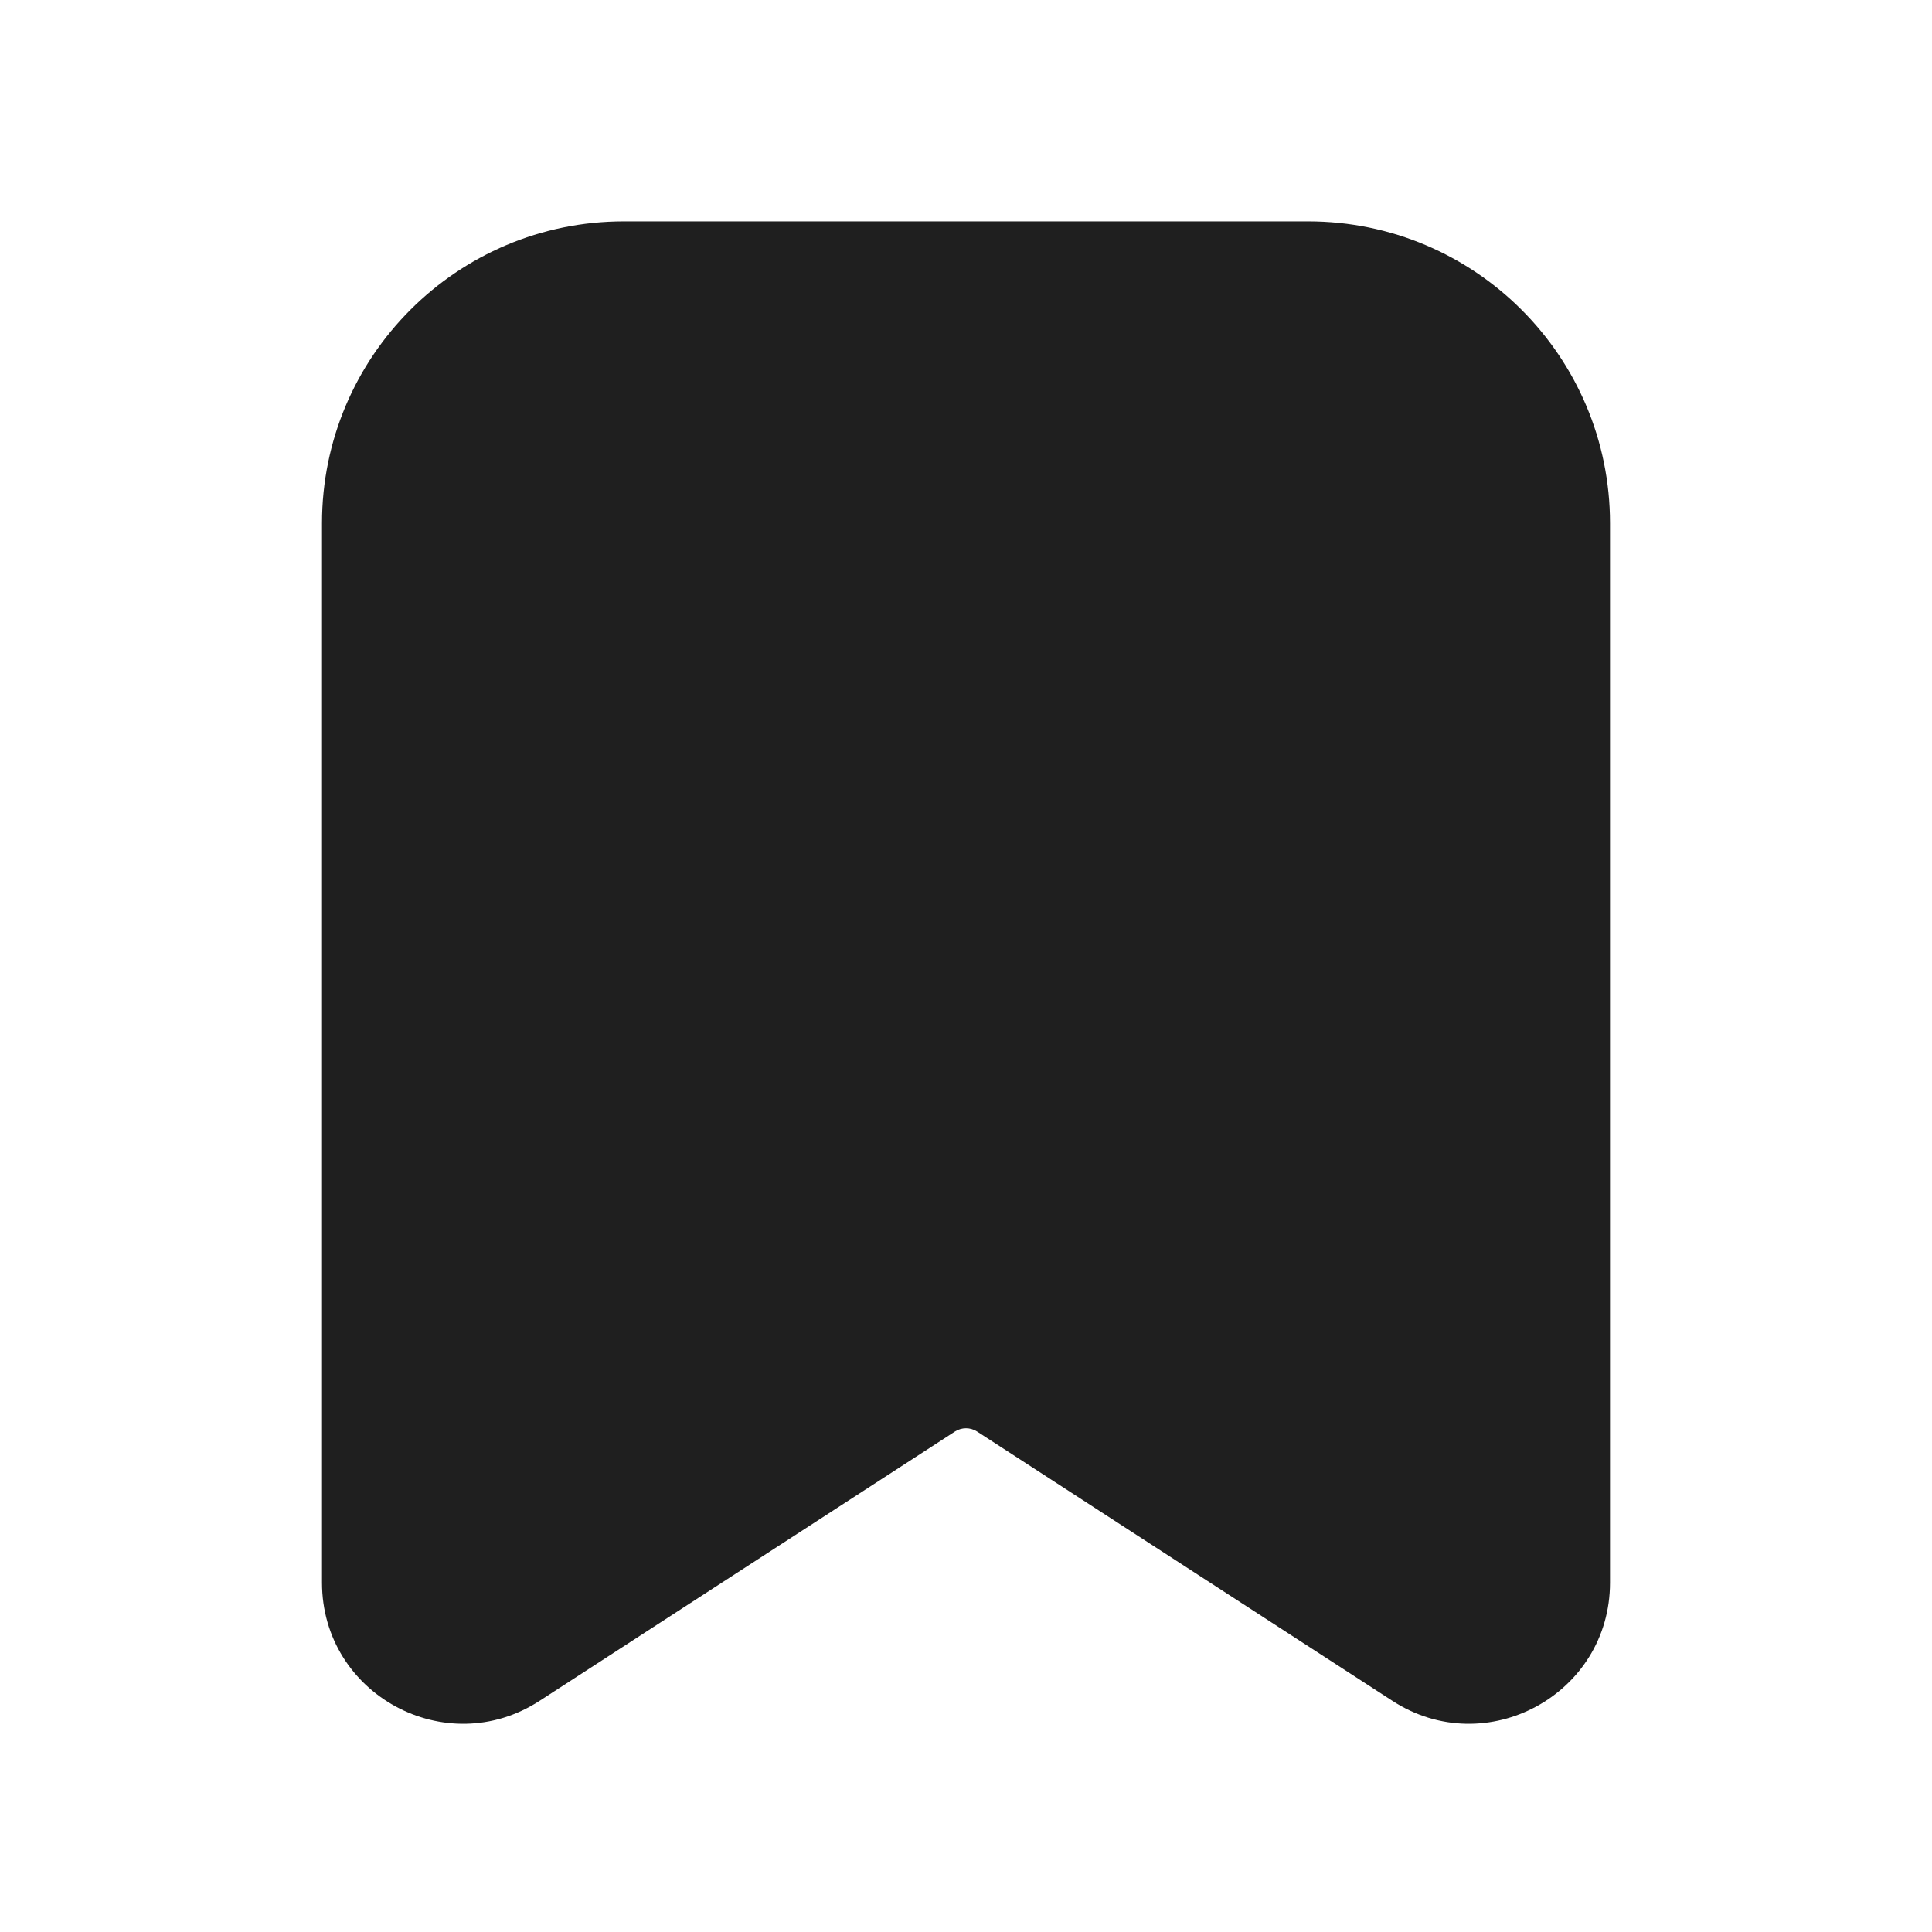
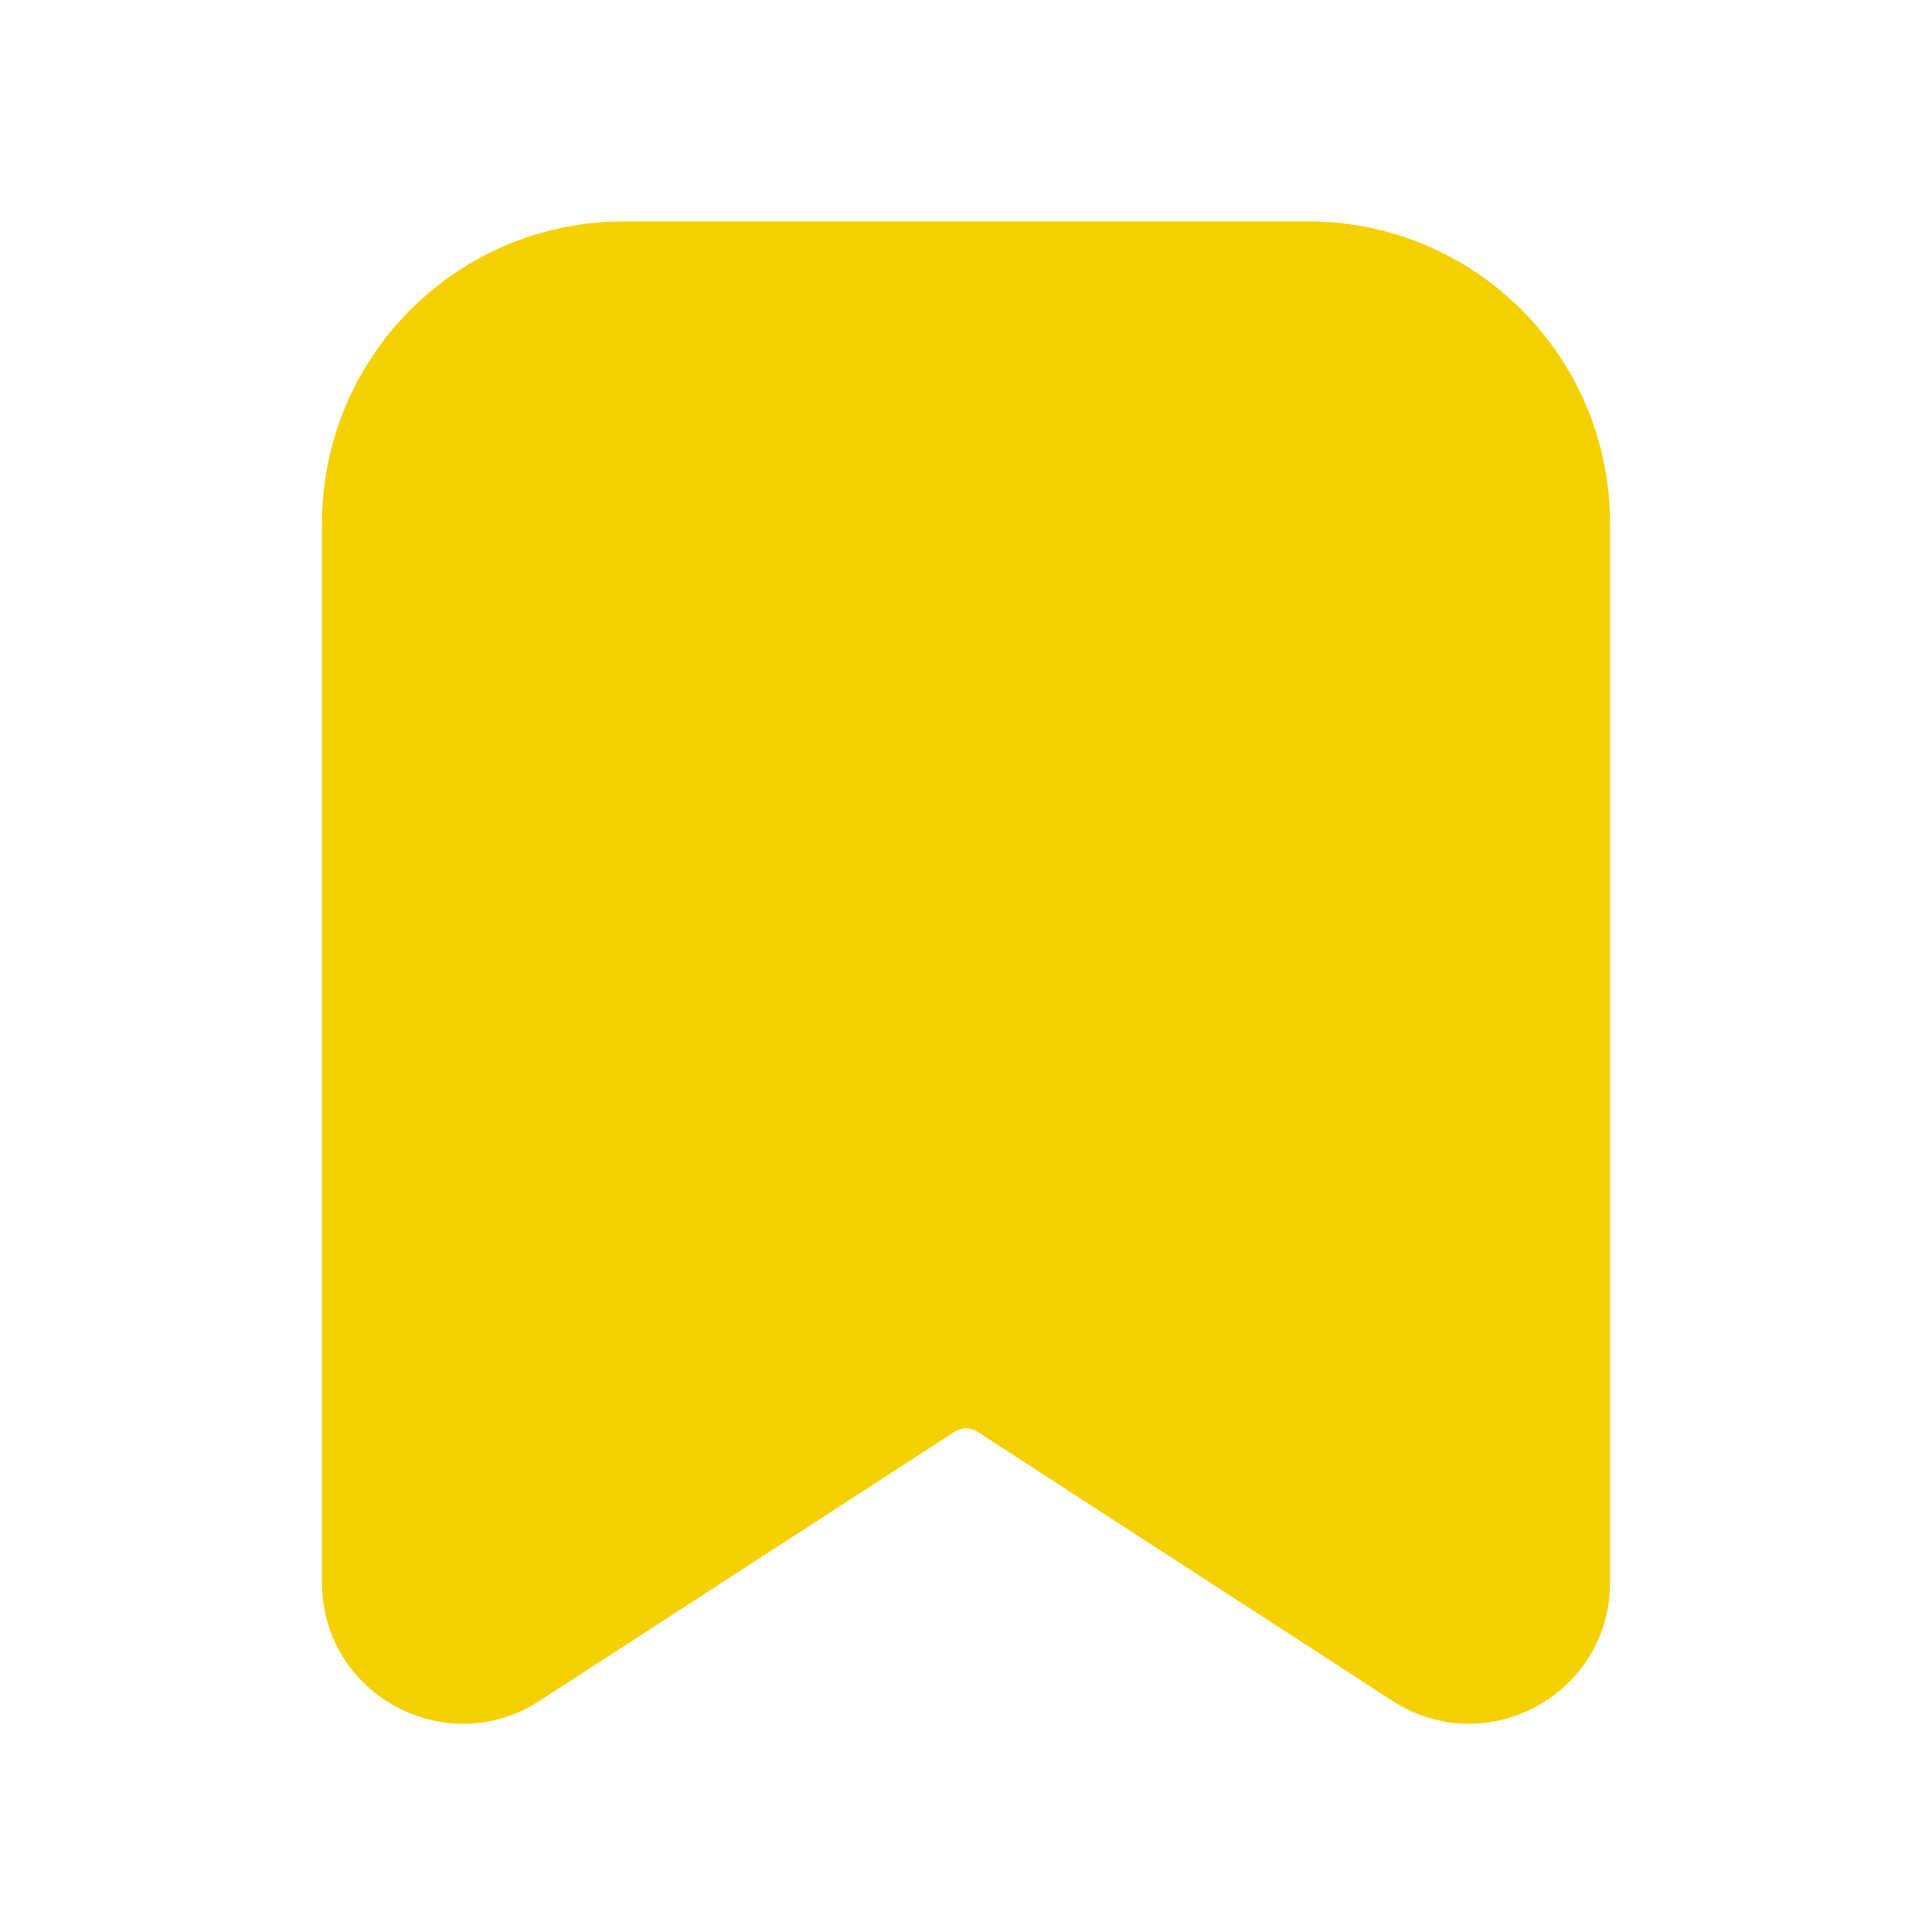
<svg xmlns="http://www.w3.org/2000/svg" width="24" height="24" viewBox="0 0 24 24" fill="none">
-   <path d="M16.25 2.75C18.321 2.75 20 4.429 20 6.5V19.66C20 21.048 18.462 21.884 17.298 21.129L12.136 17.782C12.053 17.729 11.947 17.729 11.864 17.782L6.702 21.129C5.538 21.884 4 21.048 4 19.66V6.5C4 4.429 5.679 2.75 7.75 2.75H16.25Z" fill="#1F1F1F" />
+   <path d="M16.25 2.75C18.321 2.75 20 4.429 20 6.5V19.66C20 21.048 18.462 21.884 17.298 21.129L12.136 17.782C12.053 17.729 11.947 17.729 11.864 17.782L6.702 21.129C5.538 21.884 4 21.048 4 19.66V6.5C4 4.429 5.679 2.75 7.75 2.75H16.25Z" fill="#F4D000" />
</svg>
